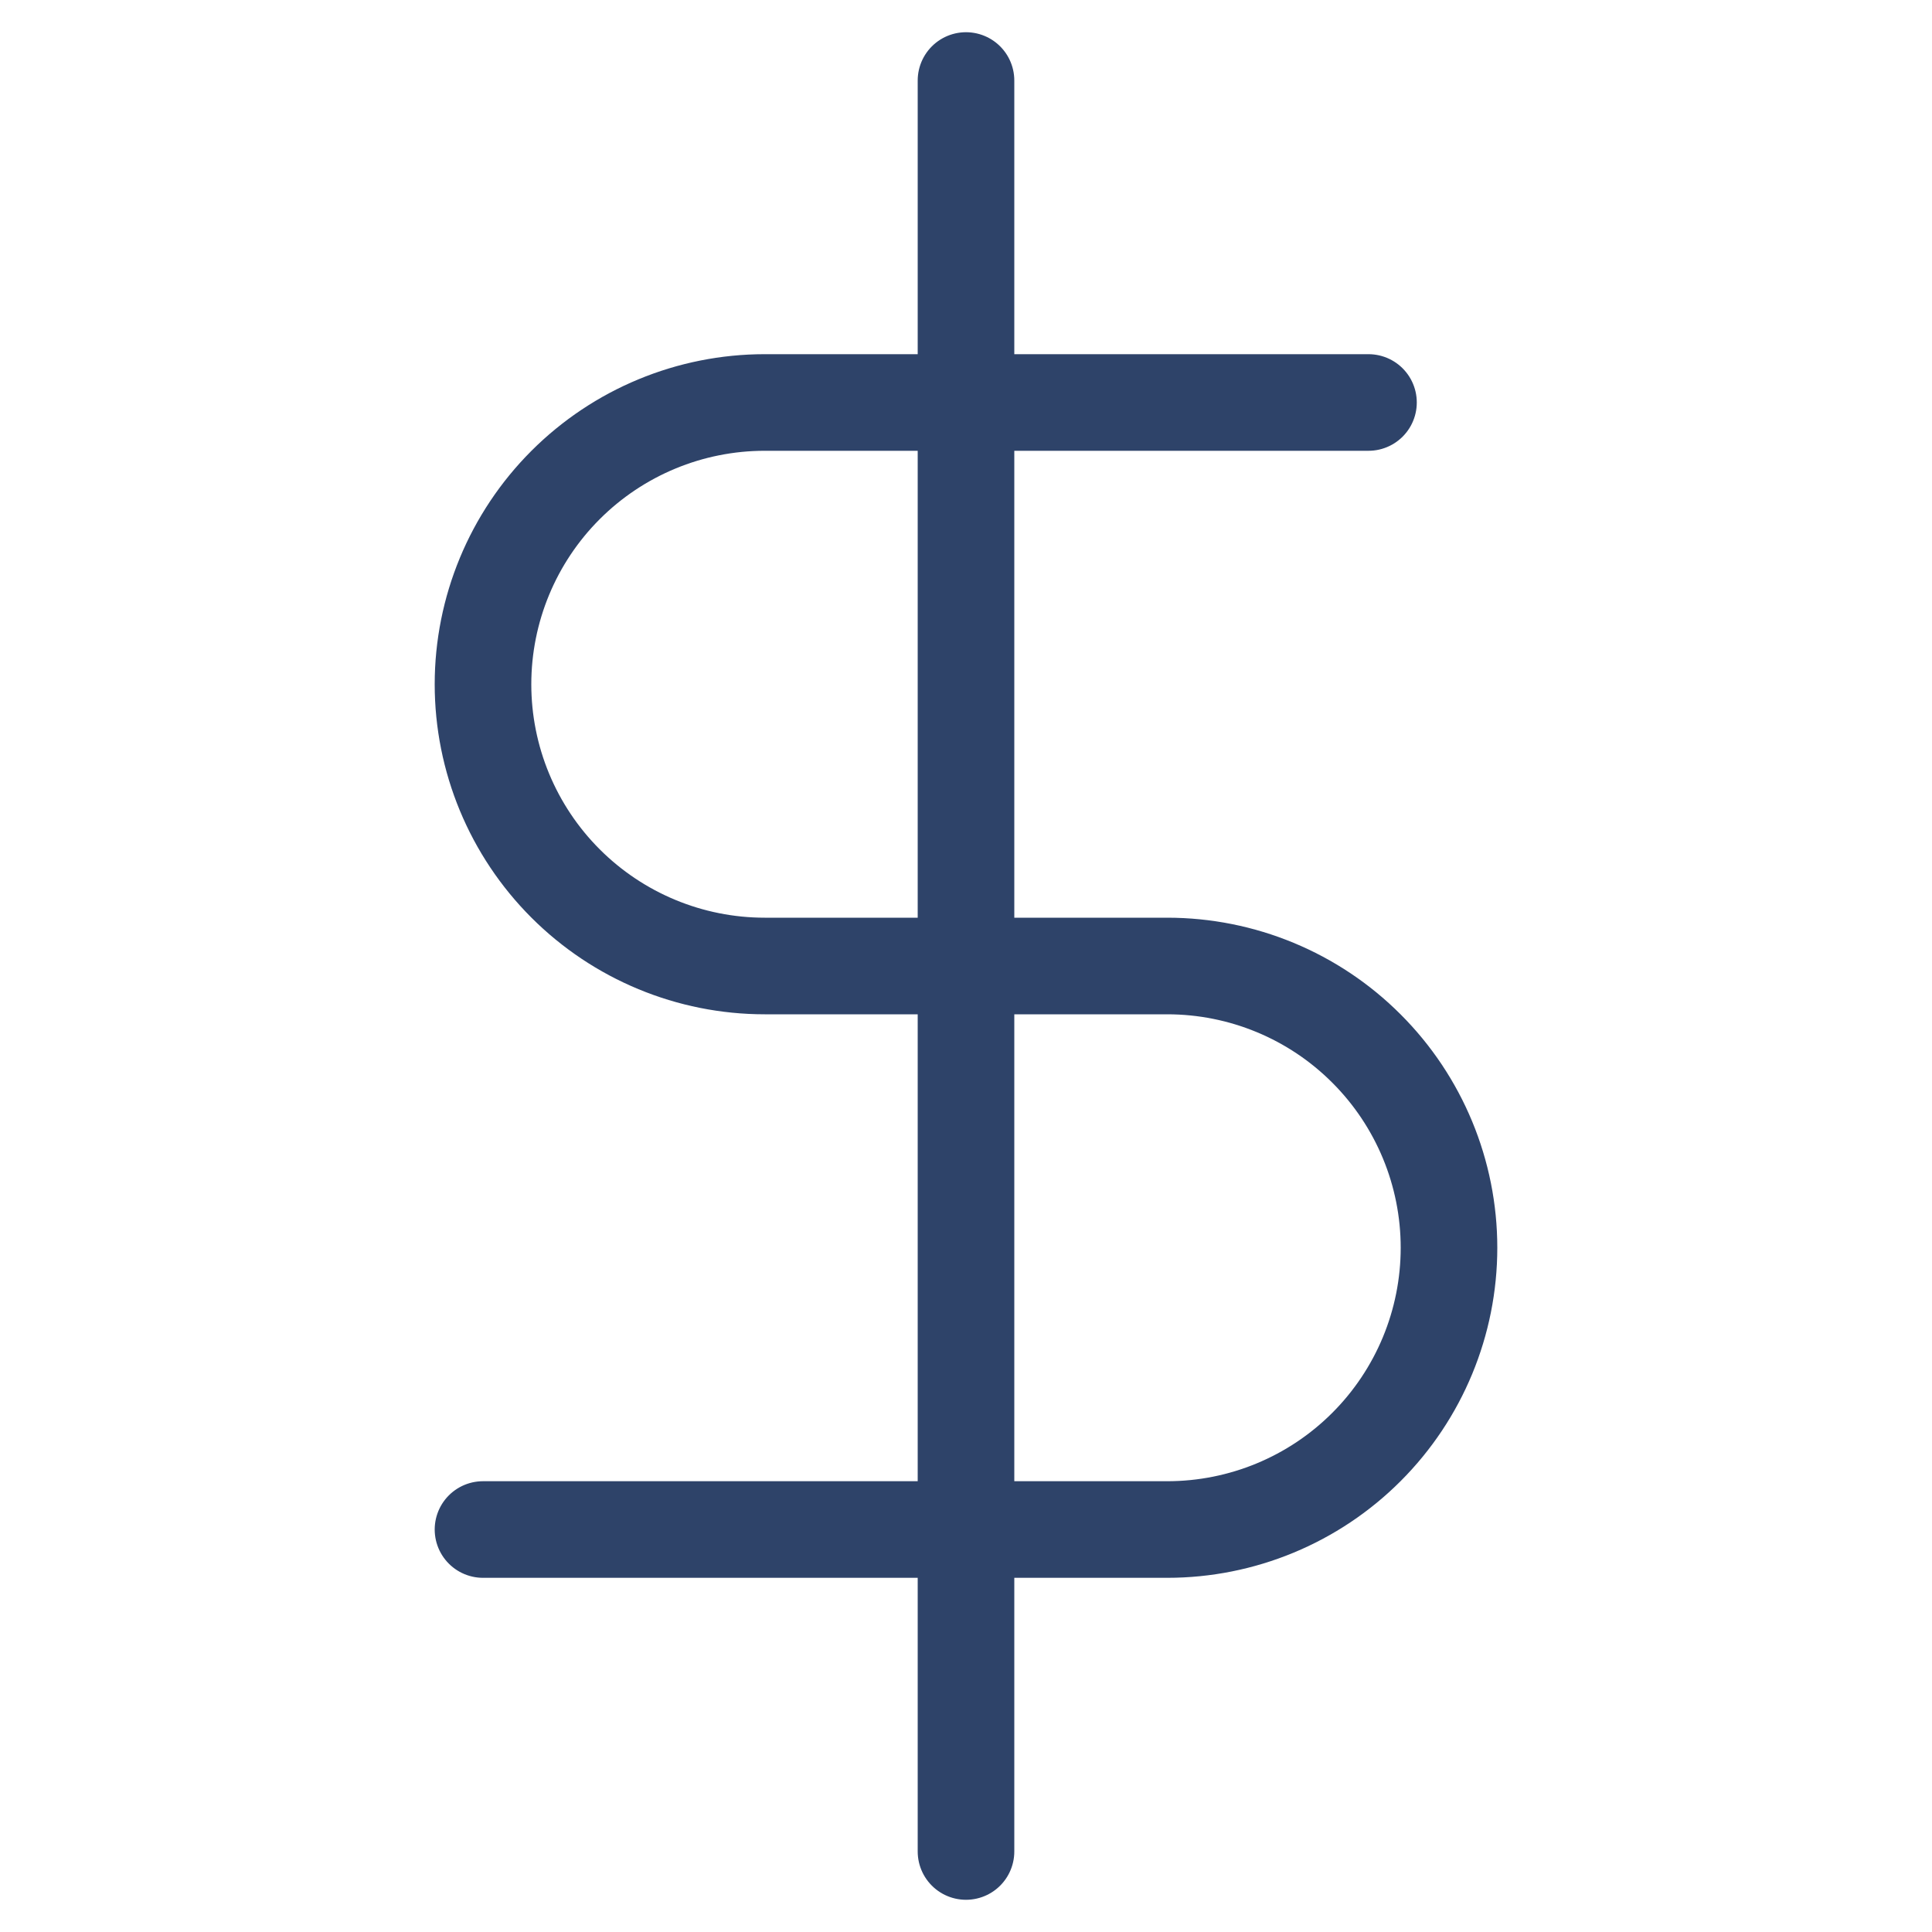
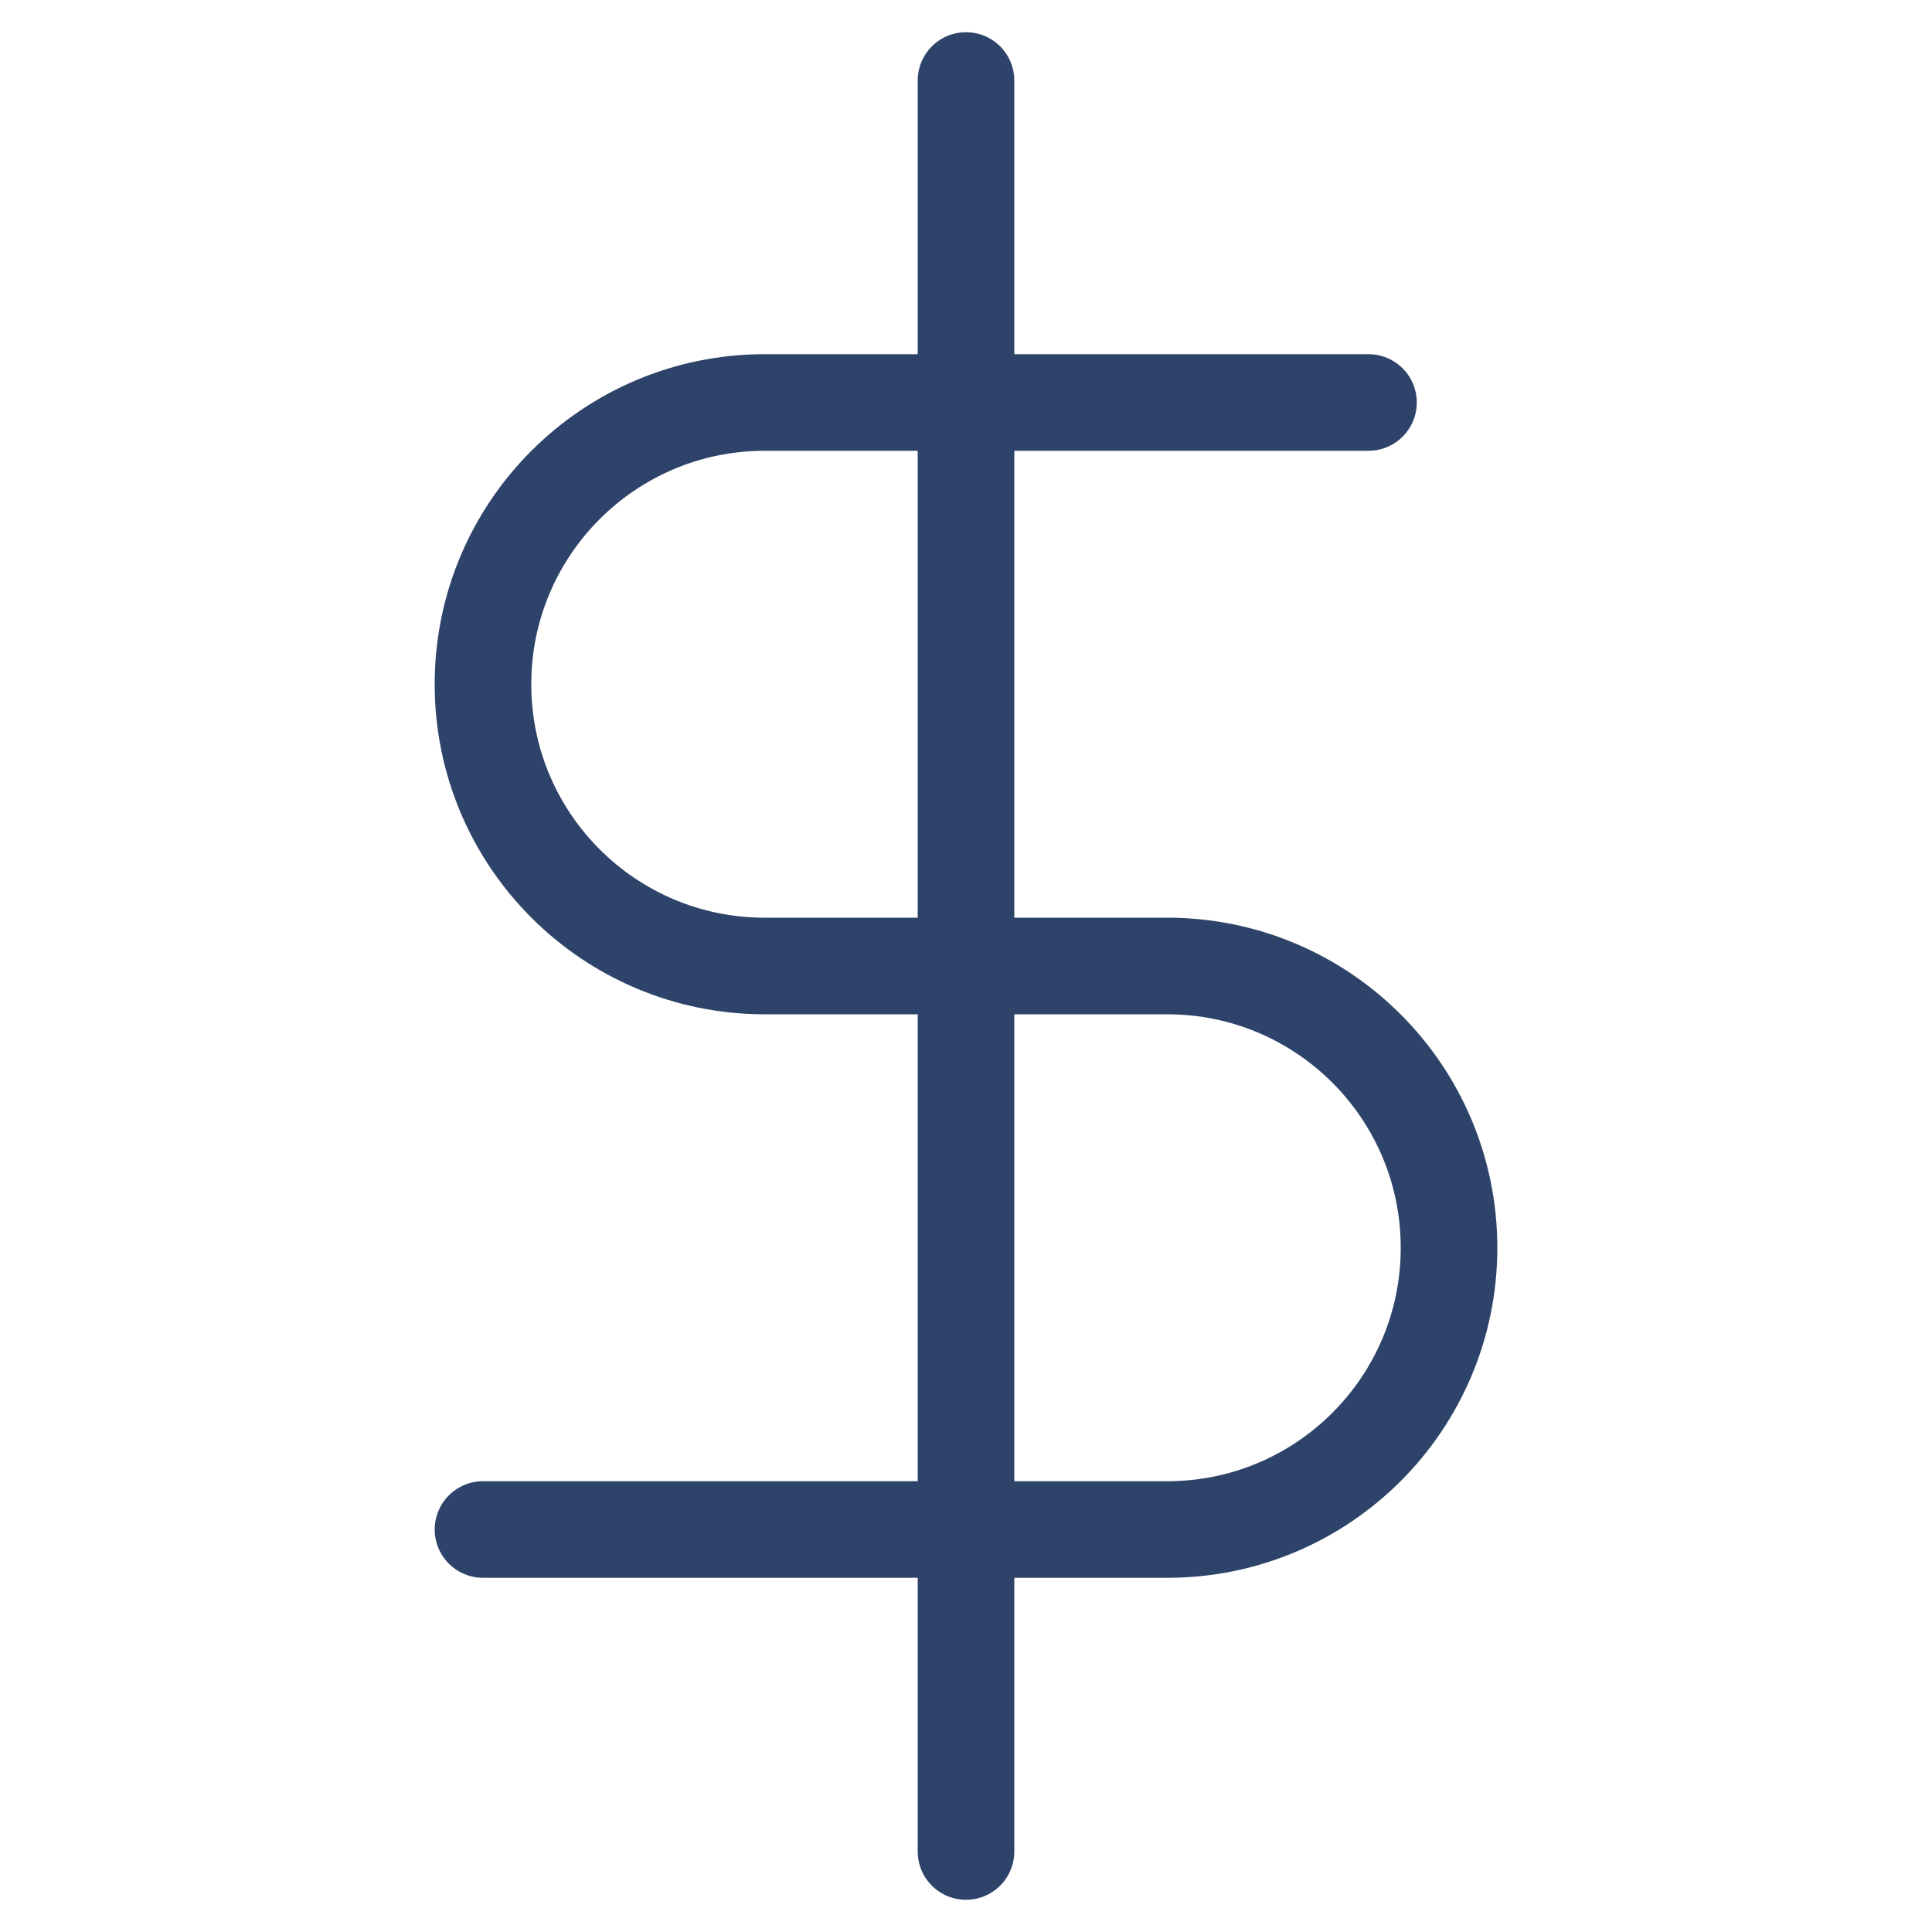
- <svg xmlns="http://www.w3.org/2000/svg" width="40" height="40" viewBox="0 0 40 40" fill="none">
-   <path d="M20 1.667V38.333" stroke="#2E4369" stroke-width="2" stroke-linecap="round" stroke-linejoin="round" />
-   <path d="M28.333 8.333H15.833C14.286 8.333 12.803 8.948 11.709 10.042C10.615 11.136 10 12.62 10 14.167C10 15.714 10.615 17.197 11.709 18.291C12.803 19.385 14.286 20 15.833 20H24.167C25.714 20 27.198 20.614 28.291 21.709C29.385 22.802 30 24.286 30 25.833C30 27.38 29.385 28.864 28.291 29.958C27.198 31.052 25.714 31.667 24.167 31.667H10" stroke="#2E4369" stroke-width="2" stroke-linecap="round" stroke-linejoin="round" />
+ <svg xmlns="http://www.w3.org/2000/svg" width="40" height="40" fill="none">
+   <path d="M20 1.667v36.666m8.333-30h-12.5a5.833 5.833 0 000 11.667h8.334a5.833 5.833 0 010 11.667H10" stroke="#2E4369" stroke-width="2" stroke-linecap="round" stroke-linejoin="round" />
</svg>
